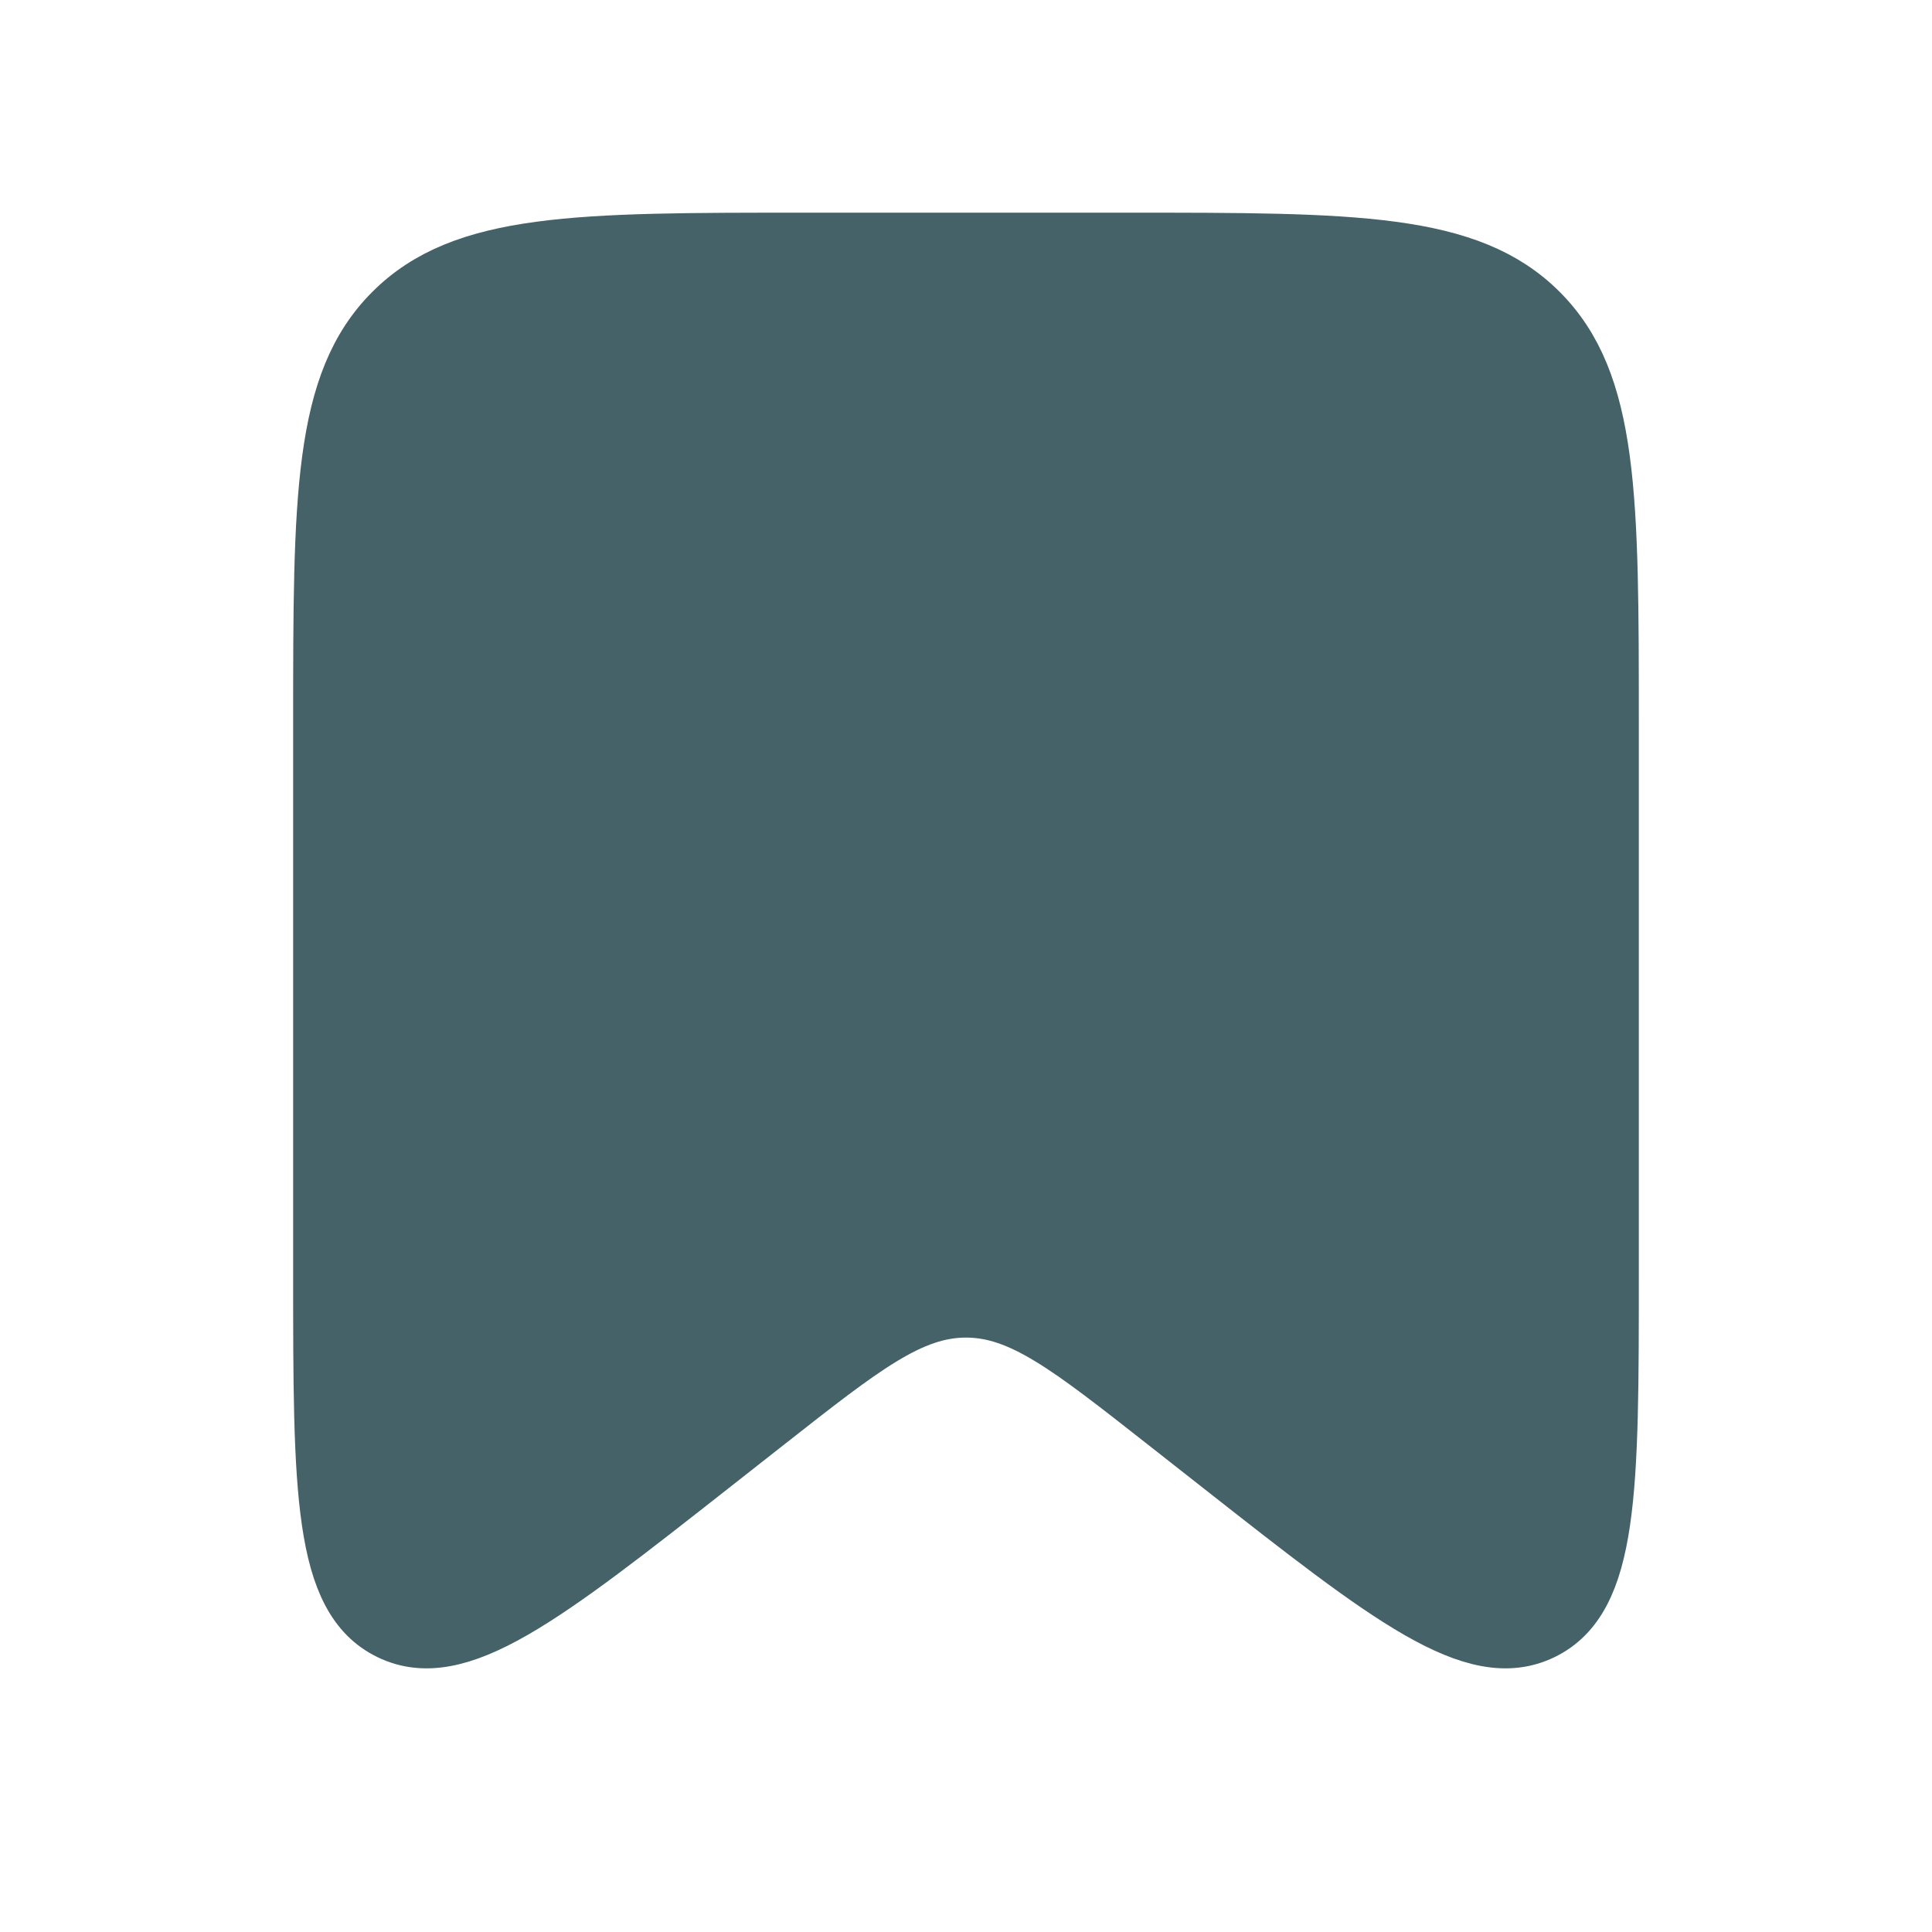
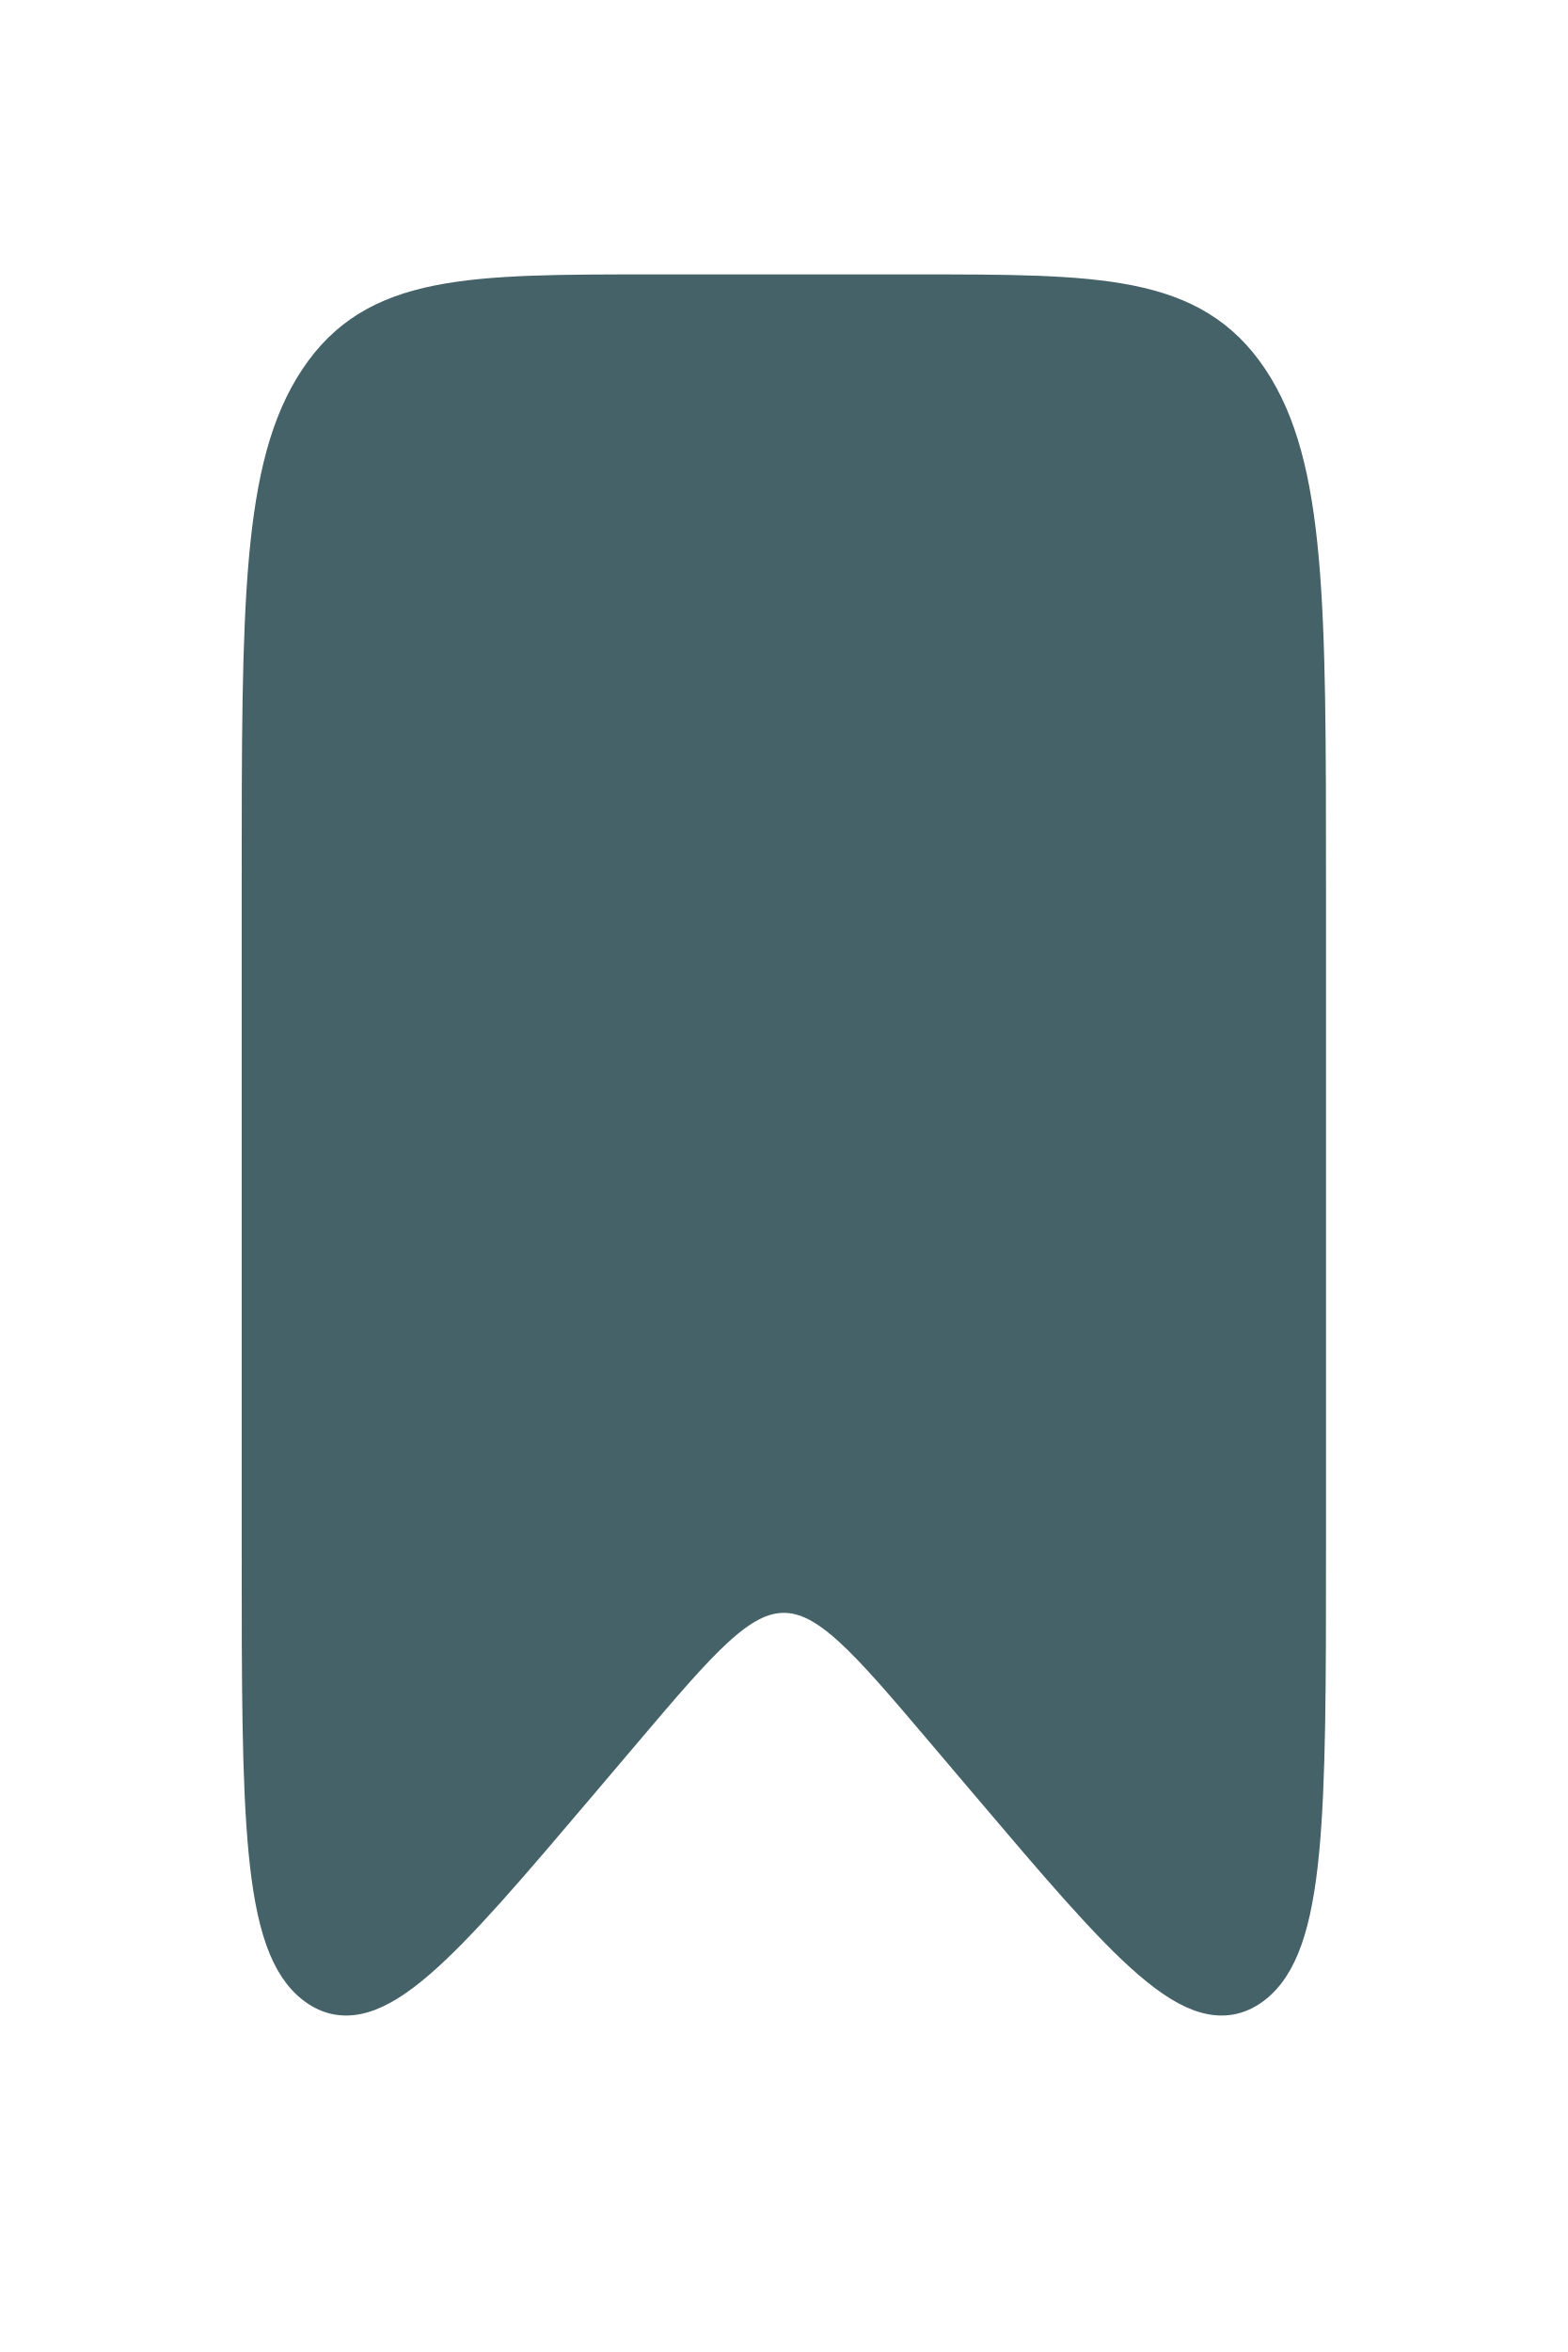
- <svg xmlns="http://www.w3.org/2000/svg" width="67" height="67" viewBox="0 0 67 67" fill="none">
-   <path d="M11.166 25.125C11.166 17.229 11.166 13.281 13.62 10.828C16.073 8.375 20.02 8.375 27.916 8.375H39.083C46.979 8.375 50.927 8.375 53.38 10.828C55.833 13.281 55.833 17.229 55.833 25.125V44.185C55.833 51.676 55.833 55.422 53.476 56.567C51.119 57.713 48.174 55.399 42.284 50.771L40.399 49.29C37.087 46.687 35.431 45.386 33.5 45.386C31.569 45.386 29.913 46.687 26.601 49.29L24.716 50.771C18.826 55.399 15.88 57.713 13.524 56.567C11.166 55.422 11.166 51.676 11.166 44.185V25.125Z" fill="#456268" stroke="#456268" stroke-width="2" />
+ <svg xmlns="http://www.w3.org/2000/svg" width="80" height="120" viewBox="0 0 80 120" fill="none">
+   <path d="M13.334 45C13.334 30.858 13.334 23.787 16.262 19.393C19.191 15 23.905 15 33.334 15H46.667C56.095 15 60.809 15 63.738 19.393C66.667 23.787 66.667 30.858 66.667 45V79.138C66.667 92.554 66.667 99.263 63.852 101.314C61.038 103.366 57.522 99.222 50.489 90.933L48.238 88.28C44.283 83.619 42.306 81.289 40 81.289C37.694 81.289 35.717 83.619 31.762 88.28L29.512 90.933C22.479 99.222 18.962 103.366 16.148 101.314C13.334 99.263 13.334 92.555 13.334 79.138V45Z" fill="#456268" stroke="#456268" stroke-width="2" />
</svg>
